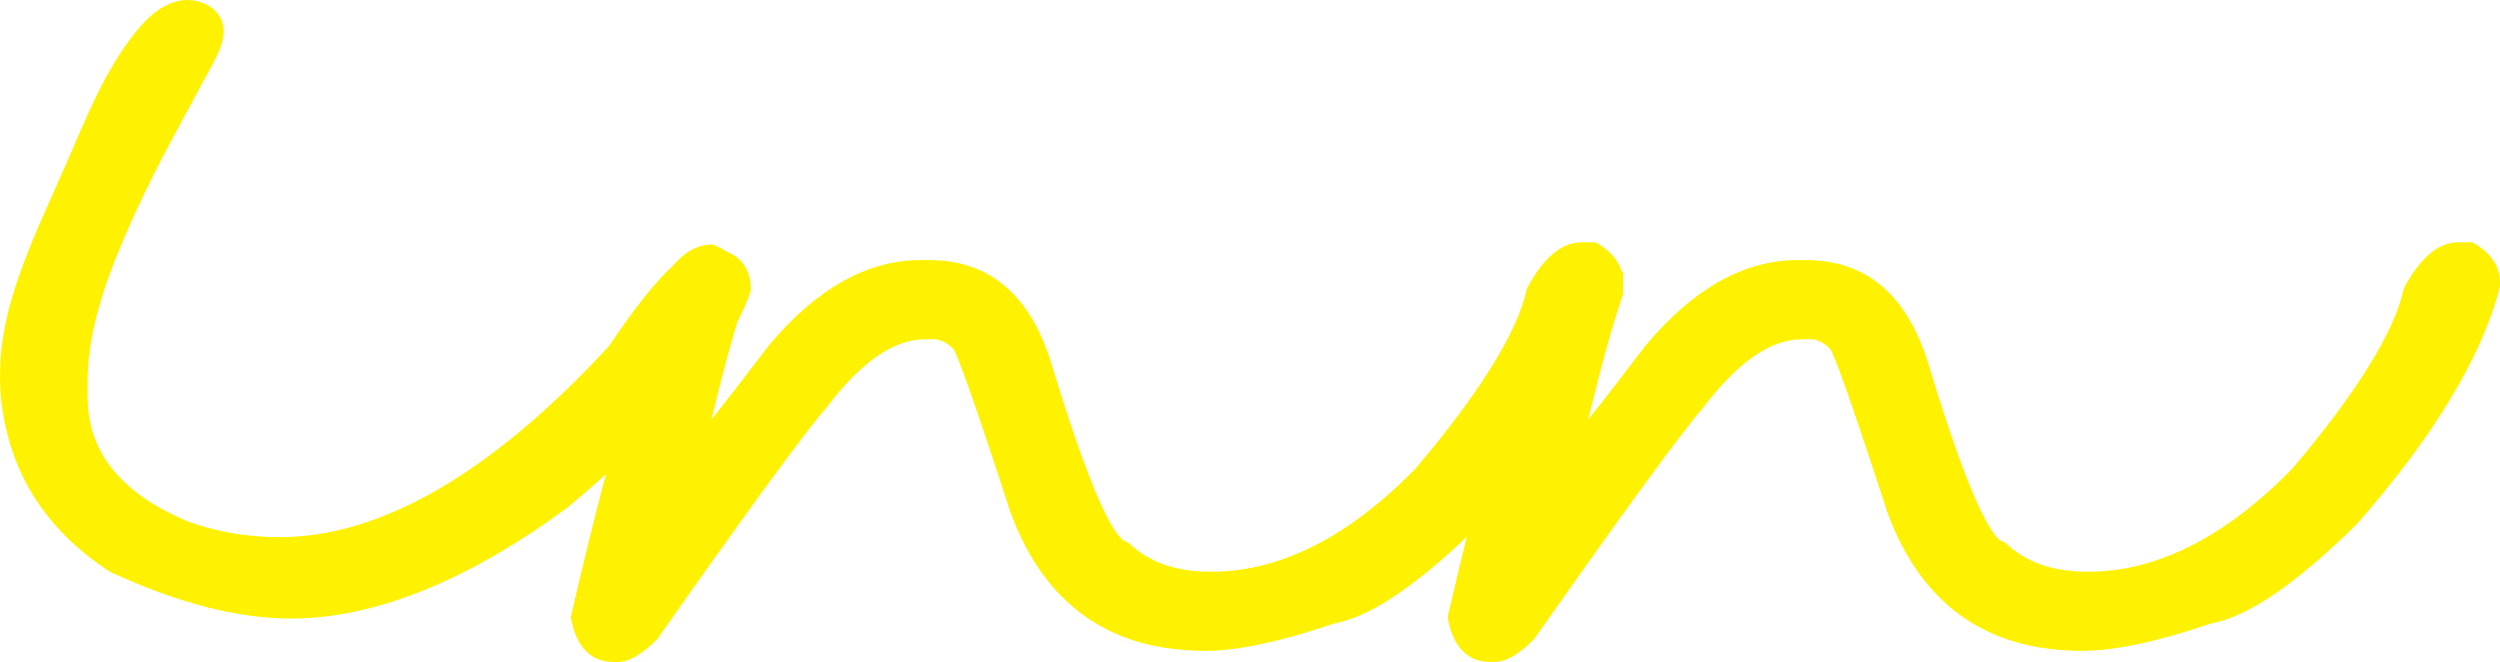
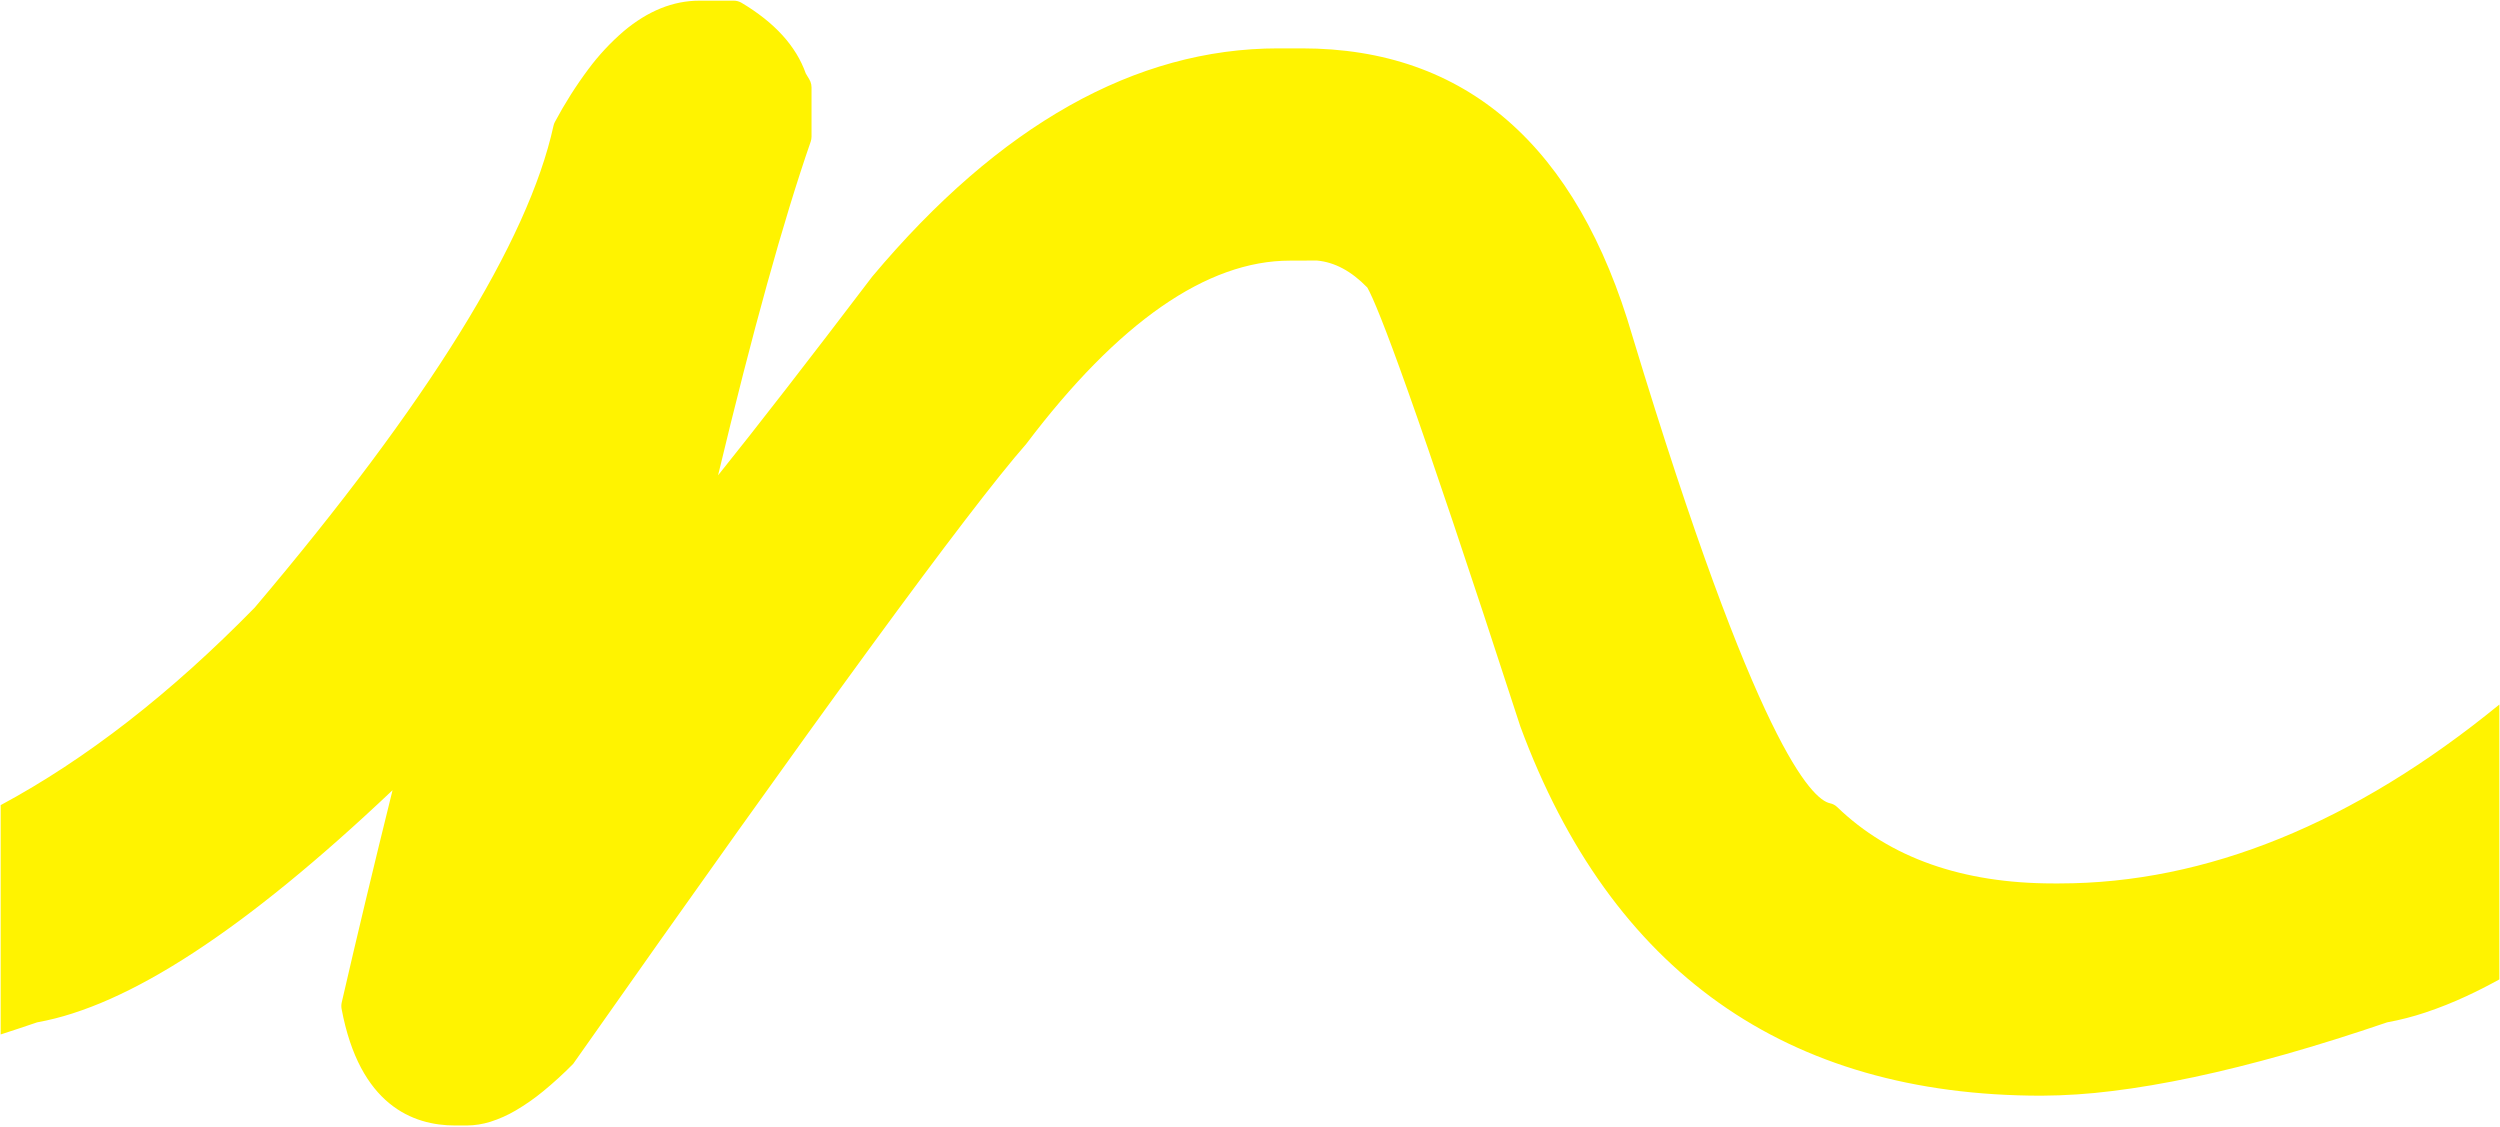
- <svg xmlns="http://www.w3.org/2000/svg" width="5151.304" height="1364" viewBox="0 0 5151.304 1364">
-   <path id="Trazado_12952" data-name="Trazado 12952" d="M5427.264,704.274a11.77,11.77,0,0,0-5.945-1.641h-26.365c-40.366,0-77.742,31.394-111.141,93.277a11.059,11.059,0,0,0-1.135,3.026c-19.36,88.646-96.812,213.465-229.656,370.337-137.689,140.68-278.773,212.042-419.31,212.042h-4.592c-69.869,0-125.8-19.727-166.138-58.633a11.088,11.088,0,0,0-5.613-2.991c-13.858-3.026-56.374-44.014-151.766-358.741-42.7-147.064-128.249-221.634-254.236-221.634h-18.339c-109.36,0-214.2,58.855-311.96,175.432-53.454,70.342-91.525,119.168-118.546,152.824,26.4-110.233,50.287-196.325,71.216-256.6a12.391,12.391,0,0,0,.622-3.83V769.327a12.166,12.166,0,0,0-.84-4.411c-.913-2.226-2.477-4.194-3.609-6.347-7.33-20.784-23.7-39.017-49.375-54.3a11.753,11.753,0,0,0-5.941-1.641h-26.4c-40.367,0-77.706,31.394-111.144,93.277a11.1,11.1,0,0,0-1.093,3.026c-19.4,88.646-96.814,213.465-229.694,370.337-137.654,140.68-278.737,212.042-419.274,212.042H2822.4c-69.866,0-125.8-19.727-166.136-58.633a11.252,11.252,0,0,0-5.614-2.991c-13.856-3.026-56.378-44.014-151.8-358.741-42.662-147.064-128.211-221.634-254.234-221.634h-18.3c-109.356,0-214.192,58.855-311.956,175.432-53.456,70.342-91.526,119.168-118.585,152.824q28.666-119.458,53.13-200.3c11.632-22.061,20.9-43.247,27.383-63.447a13.05,13.05,0,0,0,.55-3.539c0-38.835-16.884-65.345-49.483-78.4a179.985,179.985,0,0,0-26.509-13.783,11.646,11.646,0,0,0-4.45-.876c-28.773,0-56.373,15.461-82.155,45.727-31.034,28.844-72.456,78.291-129.342,163.215-241.105,261.491-469.669,394.078-679.268,394.078-67.057,0-131.638-11.343-191.441-33.44C577,1217.881,510.3,1134.049,510.3,1020.386V988.262c0-117.417,50.029-240.23,98.016-345.688,47.806-105.017,105.42-205.26,159.717-307.106,14.295-26.838,28.771-57.506,19.655-86.53-11.3-35.954-56.594-52.292-93.094-42.957-36.538,9.409-65.091,37.632-88.395,67.314-62.643,79.786-99.948,175.944-140.567,268.93-40,91.563-84.09,182-112.093,278.227-27.933,96.012-32.932,191.222-5.654,288.218a465.01,465.01,0,0,0,31.033,81.026c39.673,79.711,103.341,144.217,177.875,192.059,137.658,63.887,262.73,96.231,371.722,96.231,172.226,0,363.919-76.723,570.385-228.562,28.005-23.337,54.407-46.2,79.453-68.591q-36.1,136.415-71.942,292.047a13.117,13.117,0,0,0-.071,4.776c13.817,74.169,54.99,89.741,87.111,89.741h9.153c23.375,0,49.664-14.988,81.792-47.369,186.918-265.9,303.9-426.02,348.276-476.559,70.708-93.57,138.93-140.974,202.782-140.974l20.713-.073c13.674,1.277,26.365,8.023,38.76,20.749,8.718,15.389,36.355,87.333,117.6,337.41,69.578,188.377,204.385,283.914,400.713,283.914,66.729,0,156.691-19.142,265.718-56.374,70.2-12.542,159.68-70.924,273.3-178.5-13.053,52.73-26.106,106.808-39.088,163.255a12.336,12.336,0,0,0-.109,4.776c13.82,74.169,54.987,89.741,87.113,89.741h9.188c23.338,0,49.63-14.988,81.755-47.369,186.921-265.9,303.9-426.02,348.278-476.559C3910.1,949.9,3978.329,902.5,4042.181,902.5l20.711-.073c13.674,1.277,26.365,8.023,38.764,20.749,8.716,15.389,36.393,87.333,117.636,337.41C4288.83,1448.959,4423.64,1544.5,4619.97,1544.5c66.727,0,156.722-19.142,265.714-56.374,75.666-13.528,173.65-80.185,300.214-204.422,158.7-180.9,257.882-345.286,294.856-488.557a12.981,12.981,0,0,0,.369-2.88V784.2c0-31.76-18.125-58.672-53.859-79.931" transform="translate(-329.819 -203.397)" fill="#fff200" />
+ <svg xmlns="http://www.w3.org/2000/svg" width="1922" height="865.765" viewBox="0 0 1922 865.765">
+   <path id="Sustracción_2" data-name="Sustracción 2" d="M358.4,1294.4h-9.188c-32.112,0-73.292-15.569-87.113-89.74a12.357,12.357,0,0,1,.109-4.777c11.673-50.754,24.458-104.155,39.088-163.255-14.16,13.406-28.119,26.2-41.487,38.041-13.4,11.866-26.618,23.127-39.28,33.468-12.685,10.36-25.178,20.1-37.132,28.936s-23.757,17.074-35.039,24.441-22.382,14.088-33,19.986c-10.6,5.886-21.037,11.125-31.024,15.571a288.345,288.345,0,0,1-29.1,11.195,212.139,212.139,0,0,1-27.236,6.859c-9.383,3.205-18.8,6.333-27.988,9.3V1048.128c16.333-8.785,32.857-18.656,49.112-29.339,16.274-10.694,32.741-22.5,48.944-35.1s32.605-26.342,48.738-40.844,32.447-30.169,48.5-46.57c133-157.008,210.277-281.607,229.7-370.336a11.066,11.066,0,0,1,1.093-3.027,317.059,317.059,0,0,1,25.795-40.681,180.3,180.3,0,0,1,27.179-29.163,119.882,119.882,0,0,1,14.08-10.236,95.759,95.759,0,0,1,14.4-7.324,82.032,82.032,0,0,1,14.7-4.4,77.376,77.376,0,0,1,14.995-1.47h26.4a11.667,11.667,0,0,1,5.94,1.641,158.3,158.3,0,0,1,17.515,12.007,118.753,118.753,0,0,1,14.052,13.076,93.721,93.721,0,0,1,10.613,14.11,80.76,80.76,0,0,1,7.2,15.1c.459.872.99,1.718,1.5,2.535a25.63,25.63,0,0,1,2.1,3.811,12.078,12.078,0,0,1,.84,4.412v37.811a12.477,12.477,0,0,1-.622,3.83c-10.406,29.97-21.7,66.834-33.555,109.568C577.373,690.2,564.7,739.669,551.55,794.573c29.918-37.266,69.8-88.683,118.545-152.824,12.164-14.5,24.609-28.3,36.989-41.009s25.024-24.666,37.621-35.584c12.571-10.895,25.432-21.037,38.224-30.146a433.709,433.709,0,0,1,38.8-24.694,374.449,374.449,0,0,1,39.342-19.23,334.227,334.227,0,0,1,39.855-13.752,311.136,311.136,0,0,1,40.339-8.261,304.18,304.18,0,0,1,40.793-2.757H1000.4c126,0,211.535,74.568,254.237,221.633,95.383,314.7,137.91,355.716,151.766,358.742a11.075,11.075,0,0,1,5.613,2.99c40.335,38.907,96.231,58.635,166.137,58.635h4.592c112.807,0,226.614-46.279,338.26-137.55V1182.1c-8.62,4.753-17.117,9.073-25.257,12.841a299.486,299.486,0,0,1-31.6,12.6,214.987,214.987,0,0,1-29.433,7.572c-27.109,9.26-53.391,17.509-78.115,24.516-24.7,7-48.453,12.934-70.591,17.634-22.16,4.705-43.244,8.29-62.667,10.652A453.894,453.894,0,0,1,1569,1271.5c-196.327,0-331.135-95.522-400.679-283.914-81.679-251.42-109.053-322.258-117.635-337.411-12.354-12.679-25.034-19.466-38.765-20.748l-20.711.074c-63.871,0-132.1,47.43-202.778,140.973-11.033,12.564-26.8,32.209-46.855,58.391-20.035,26.15-44.875,59.5-73.831,99.127-57.867,79.186-134.44,186.527-227.593,319.04a292.331,292.331,0,0,1-23.045,21.063,165.011,165.011,0,0,1-21.128,14.765,94.98,94.98,0,0,1-19.48,8.693A62.031,62.031,0,0,1,358.4,1294.4Z" transform="translate(0.5 -429.132)" fill="#fff300" stroke="rgba(0,0,0,0)" stroke-miterlimit="10" stroke-width="1" />
</svg>
